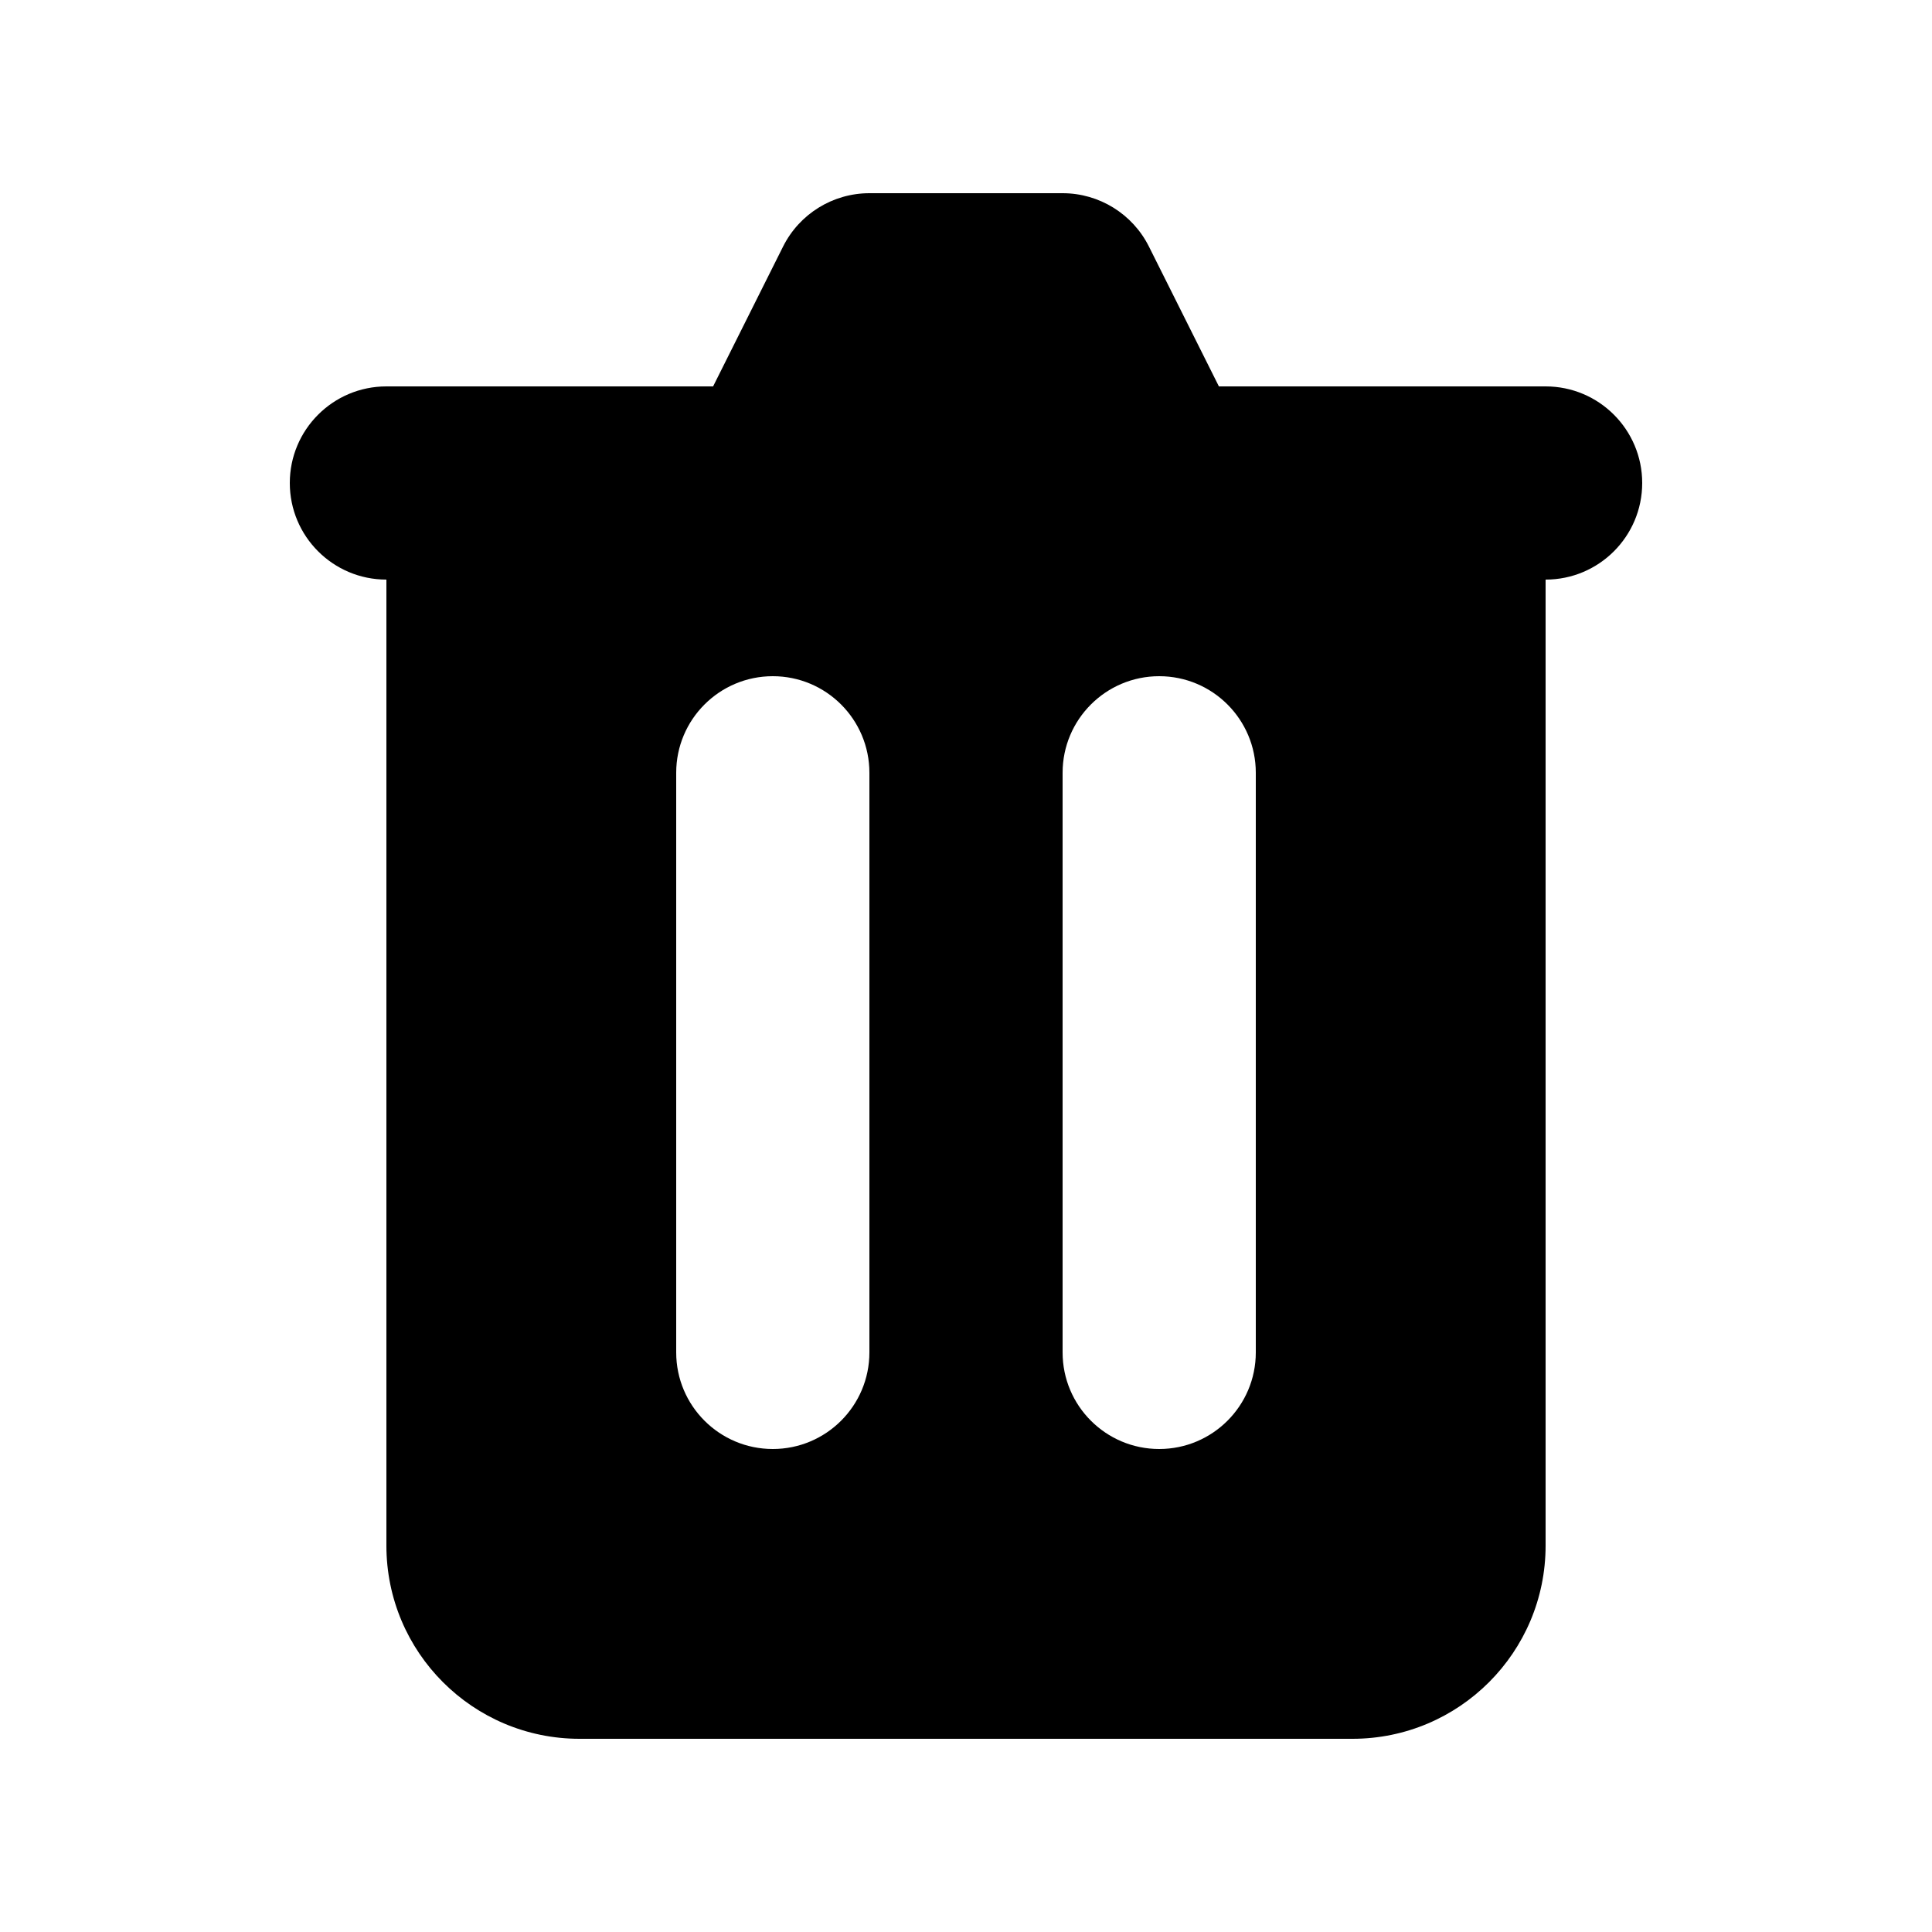
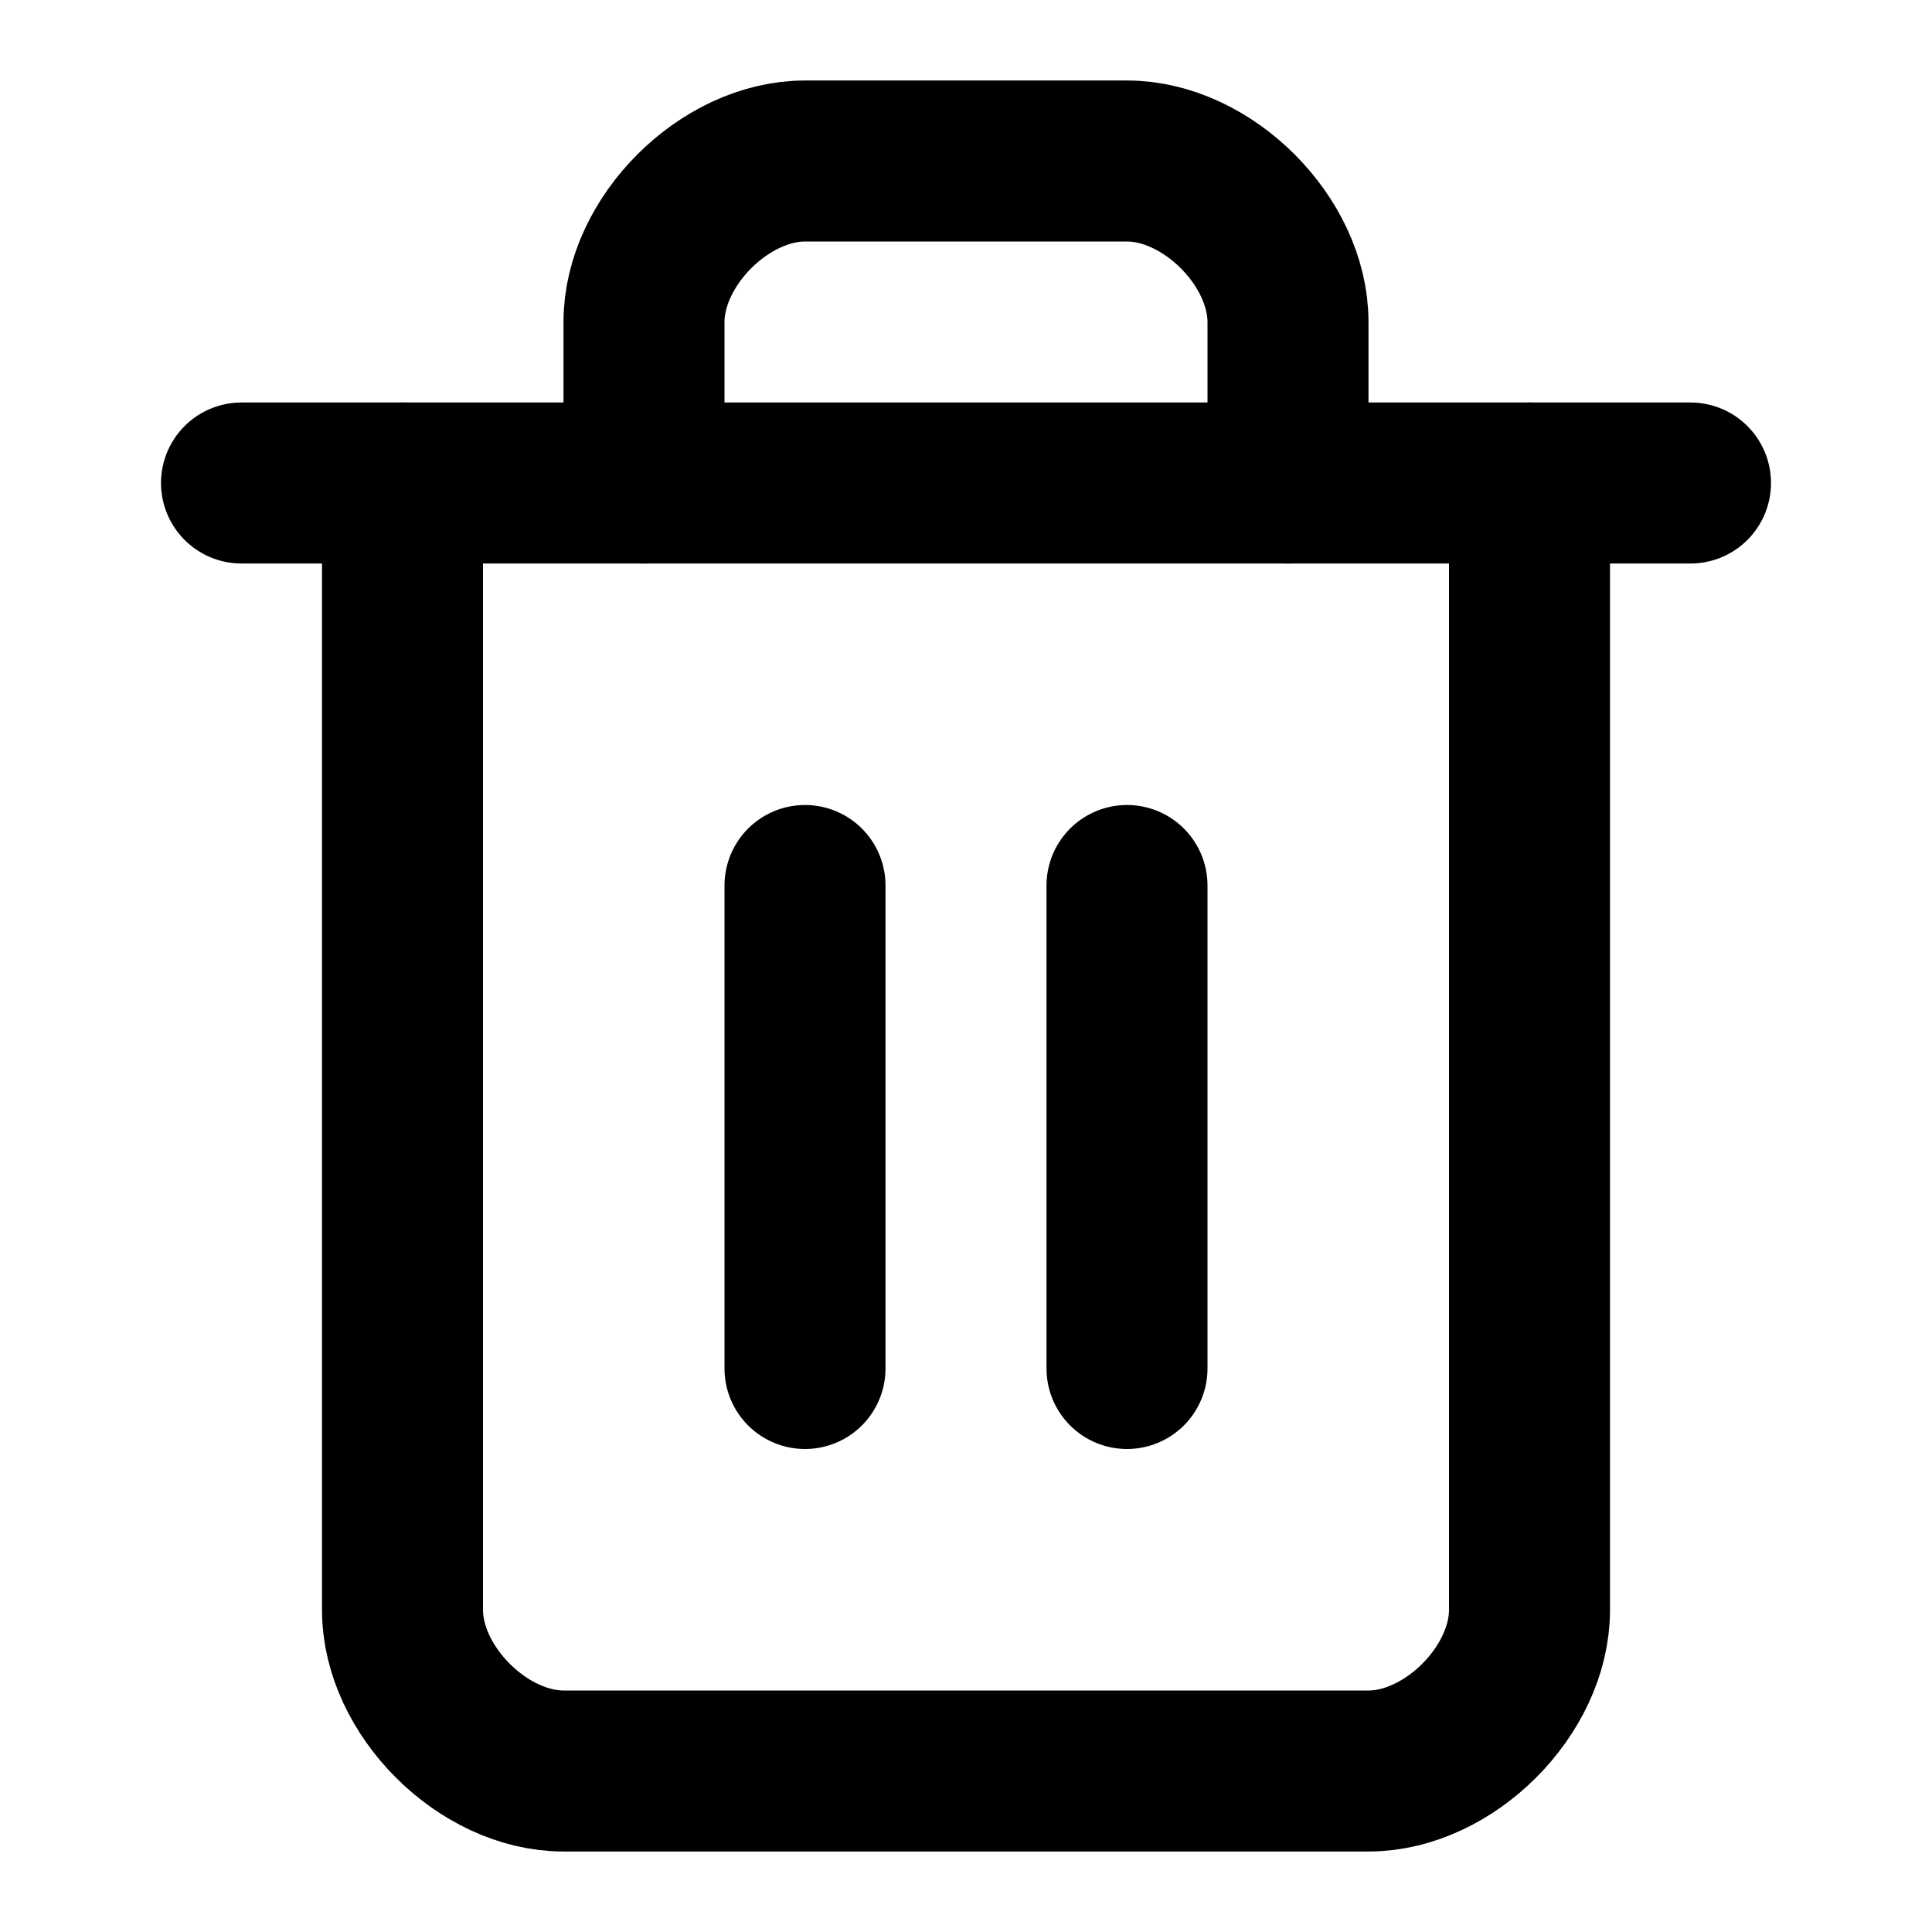
- <svg xmlns="http://www.w3.org/2000/svg" class="h-5 w-5" viewBox="0 0 20 20" fill="currentColor">
-   <path fill-rule="evenodd" d="M9 2a1 1 0 00-.894.553L7.382 4H4a1 1 0 000 2v10a2 2 0 002 2h8a2 2 0 002-2V6a1 1 0 100-2h-3.382l-.724-1.447A1 1 0 0011 2H9zM7 8a1 1 0 012 0v6a1 1 0 11-2 0V8zm5-1a1 1 0 00-1 1v6a1 1 0 102 0V8a1 1 0 00-1-1z" clip-rule="evenodd" />
+ <svg xmlns="http://www.w3.org/2000/svg" width="24" height="24" viewBox="0 0 24 24" fill="none" stroke="currentColor" stroke-width="2" stroke-linecap="round" stroke-linejoin="round" class="lucide lucide-trash2-icon lucide-trash-2">
+   <path d="M3 6h18" />
+   <path d="M19 6v14c0 1-1 2-2 2H7c-1 0-2-1-2-2V6" />
+   <path d="M8 6V4c0-1 1-2 2-2h4c1 0 2 1 2 2v2" />
+   <line x1="10" x2="10" y1="11" y2="17" />
+   <line x1="14" x2="14" y1="11" y2="17" />
</svg>
